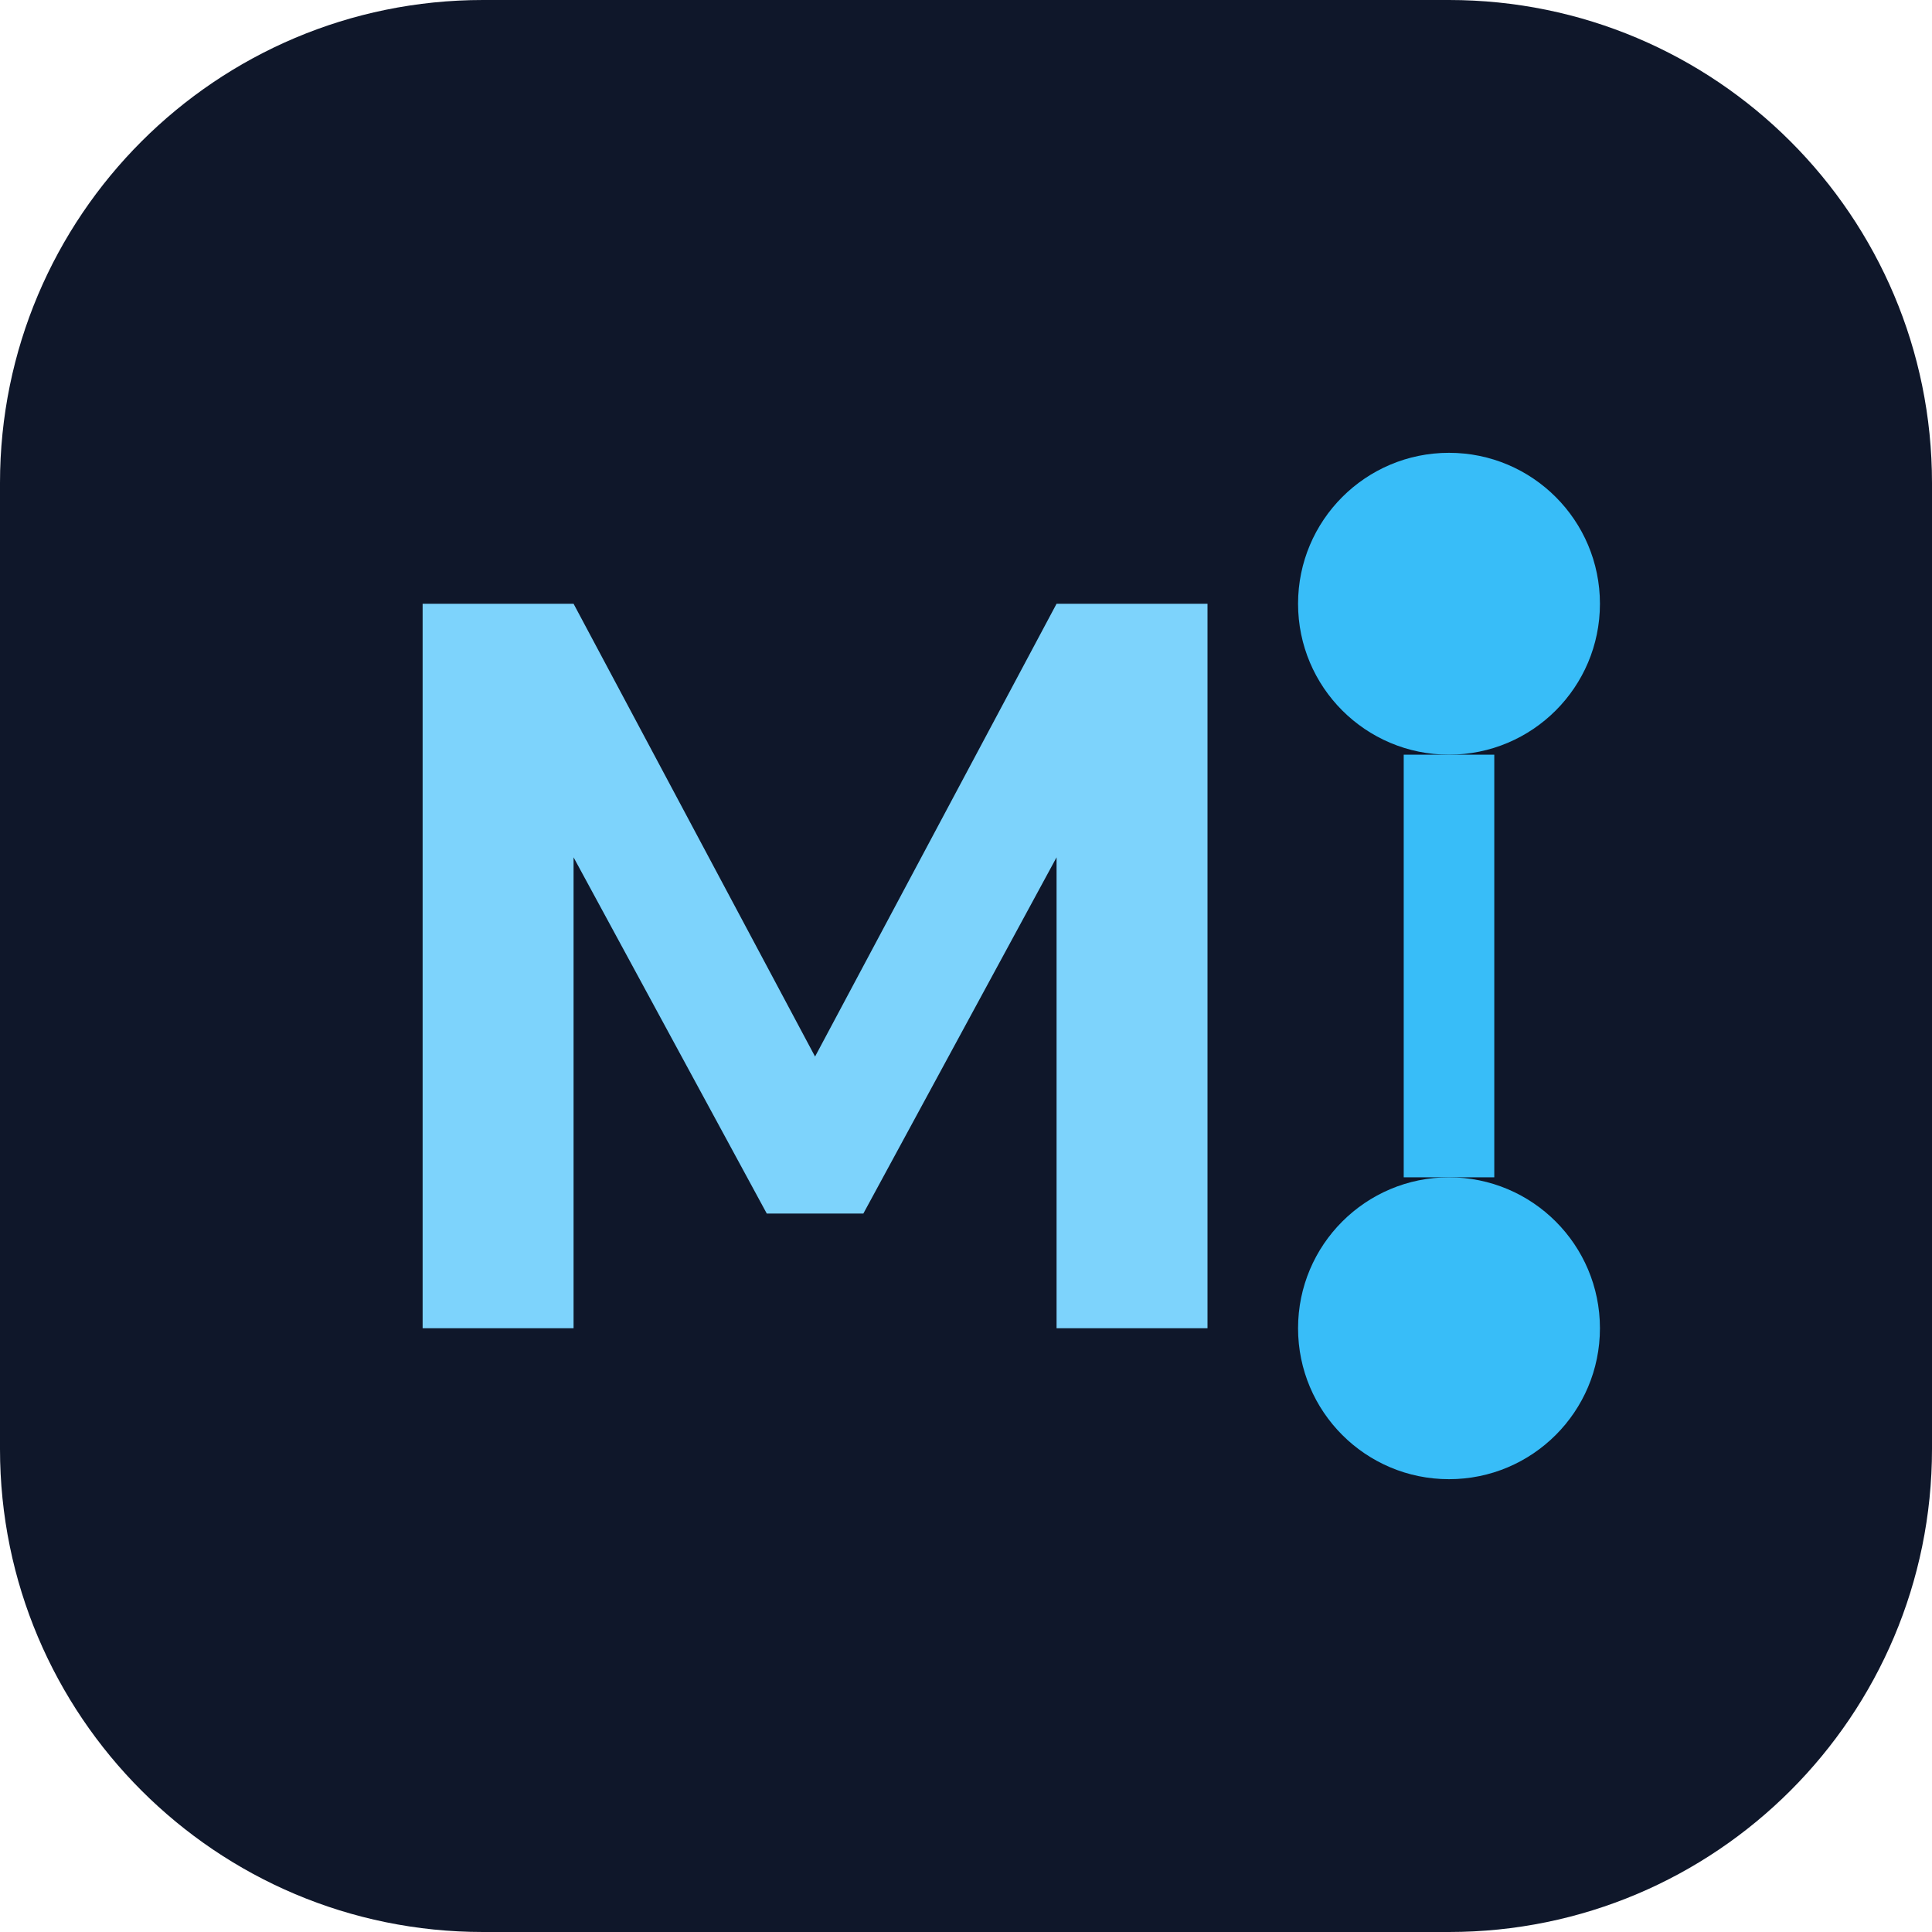
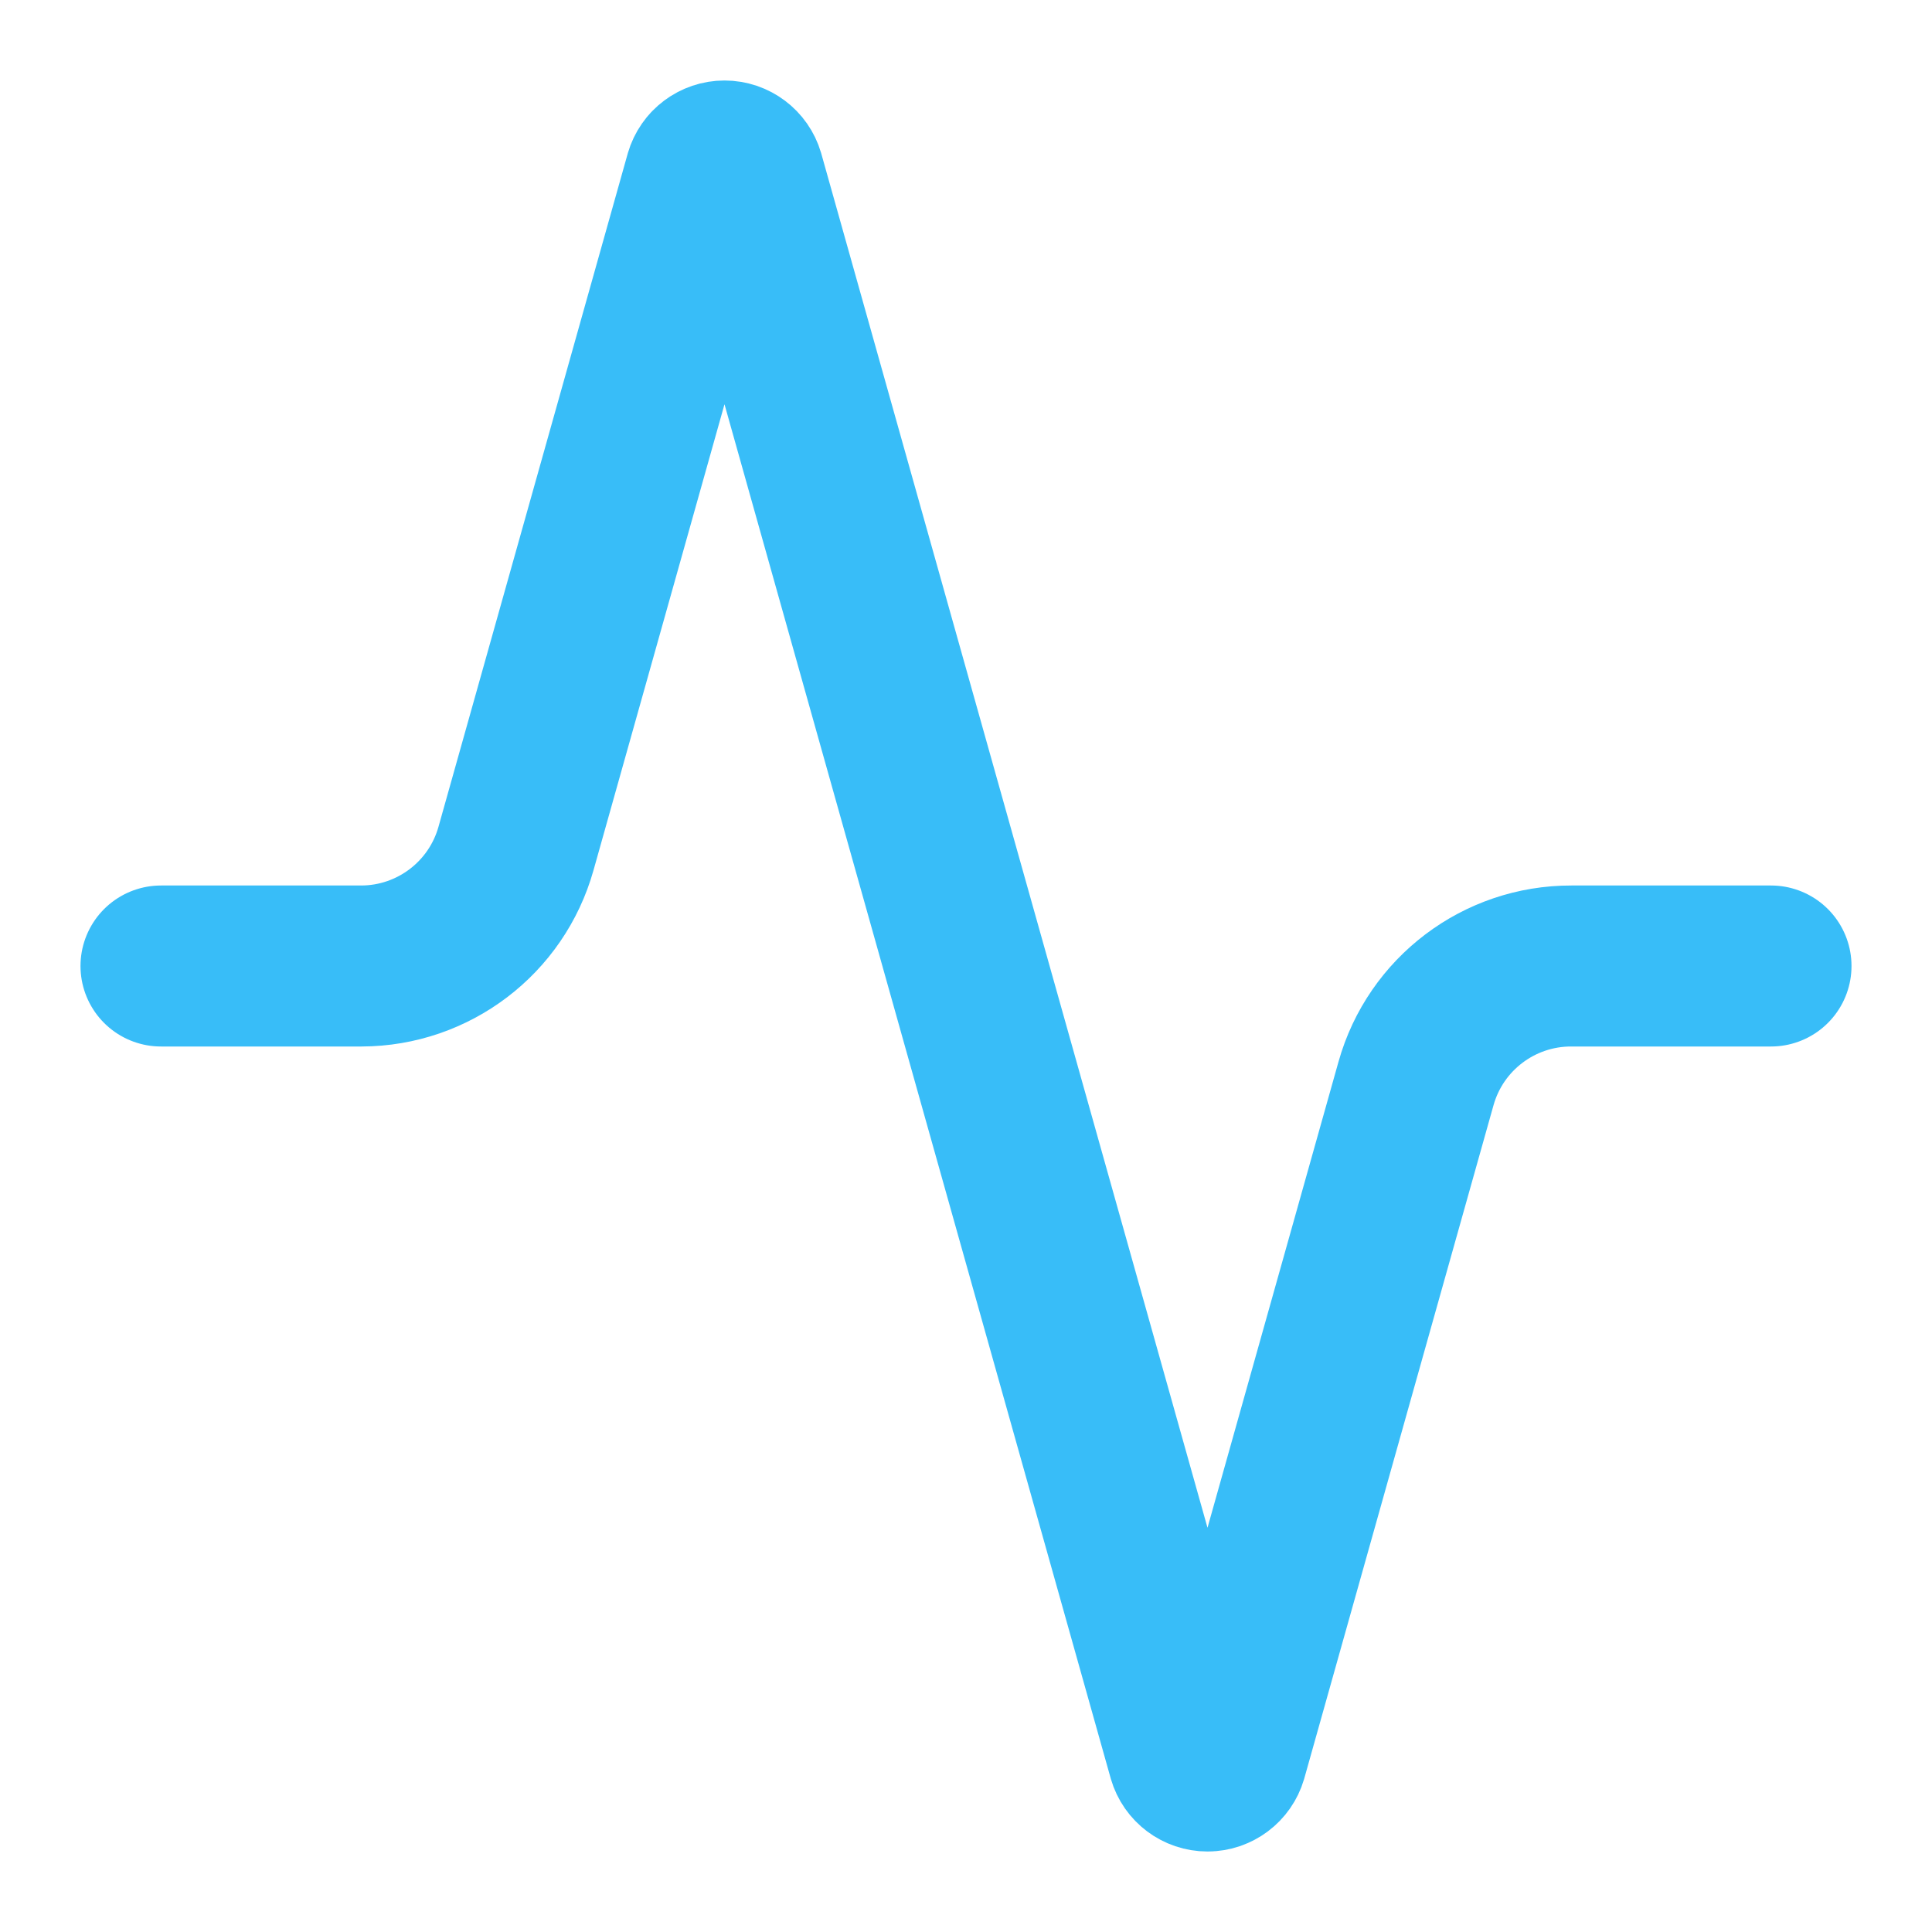
- <svg xmlns="http://www.w3.org/2000/svg" viewBox="0 0 32 32" fill="none">
-   <rect width="32" height="32" rx="8" fill="#0F172A" />
-   <path d="M7 22V10h2.5l4 7.5 4-7.5H20v12h-2.5v-7.8l-3.2 5.9h-1.6l-3.2-5.9V22H7z" fill="#7DD3FC" />
-   <circle cx="24" cy="10" r="2.5" fill="#38BDF8" />
-   <circle cx="24" cy="22" r="2.5" fill="#38BDF8" />
-   <line x1="24" y1="12.5" x2="24" y2="19.5" stroke="#38BDF8" stroke-width="1.5" />
+ <svg xmlns="http://www.w3.org/2000/svg" viewBox="0 0 24 24" fill="none">
+   <path d="M22 12h-2.48a2 2 0 0 0-1.93 1.46l-2.35 8.36a.25.25 0 0 1-.48 0L9.24 2.18a.25.25 0 0 0-.48 0l-2.35 8.36A2 2 0 0 1 4.49 12H2" stroke="#38BDF8" stroke-width="2" stroke-linecap="round" stroke-linejoin="round" />
</svg>
